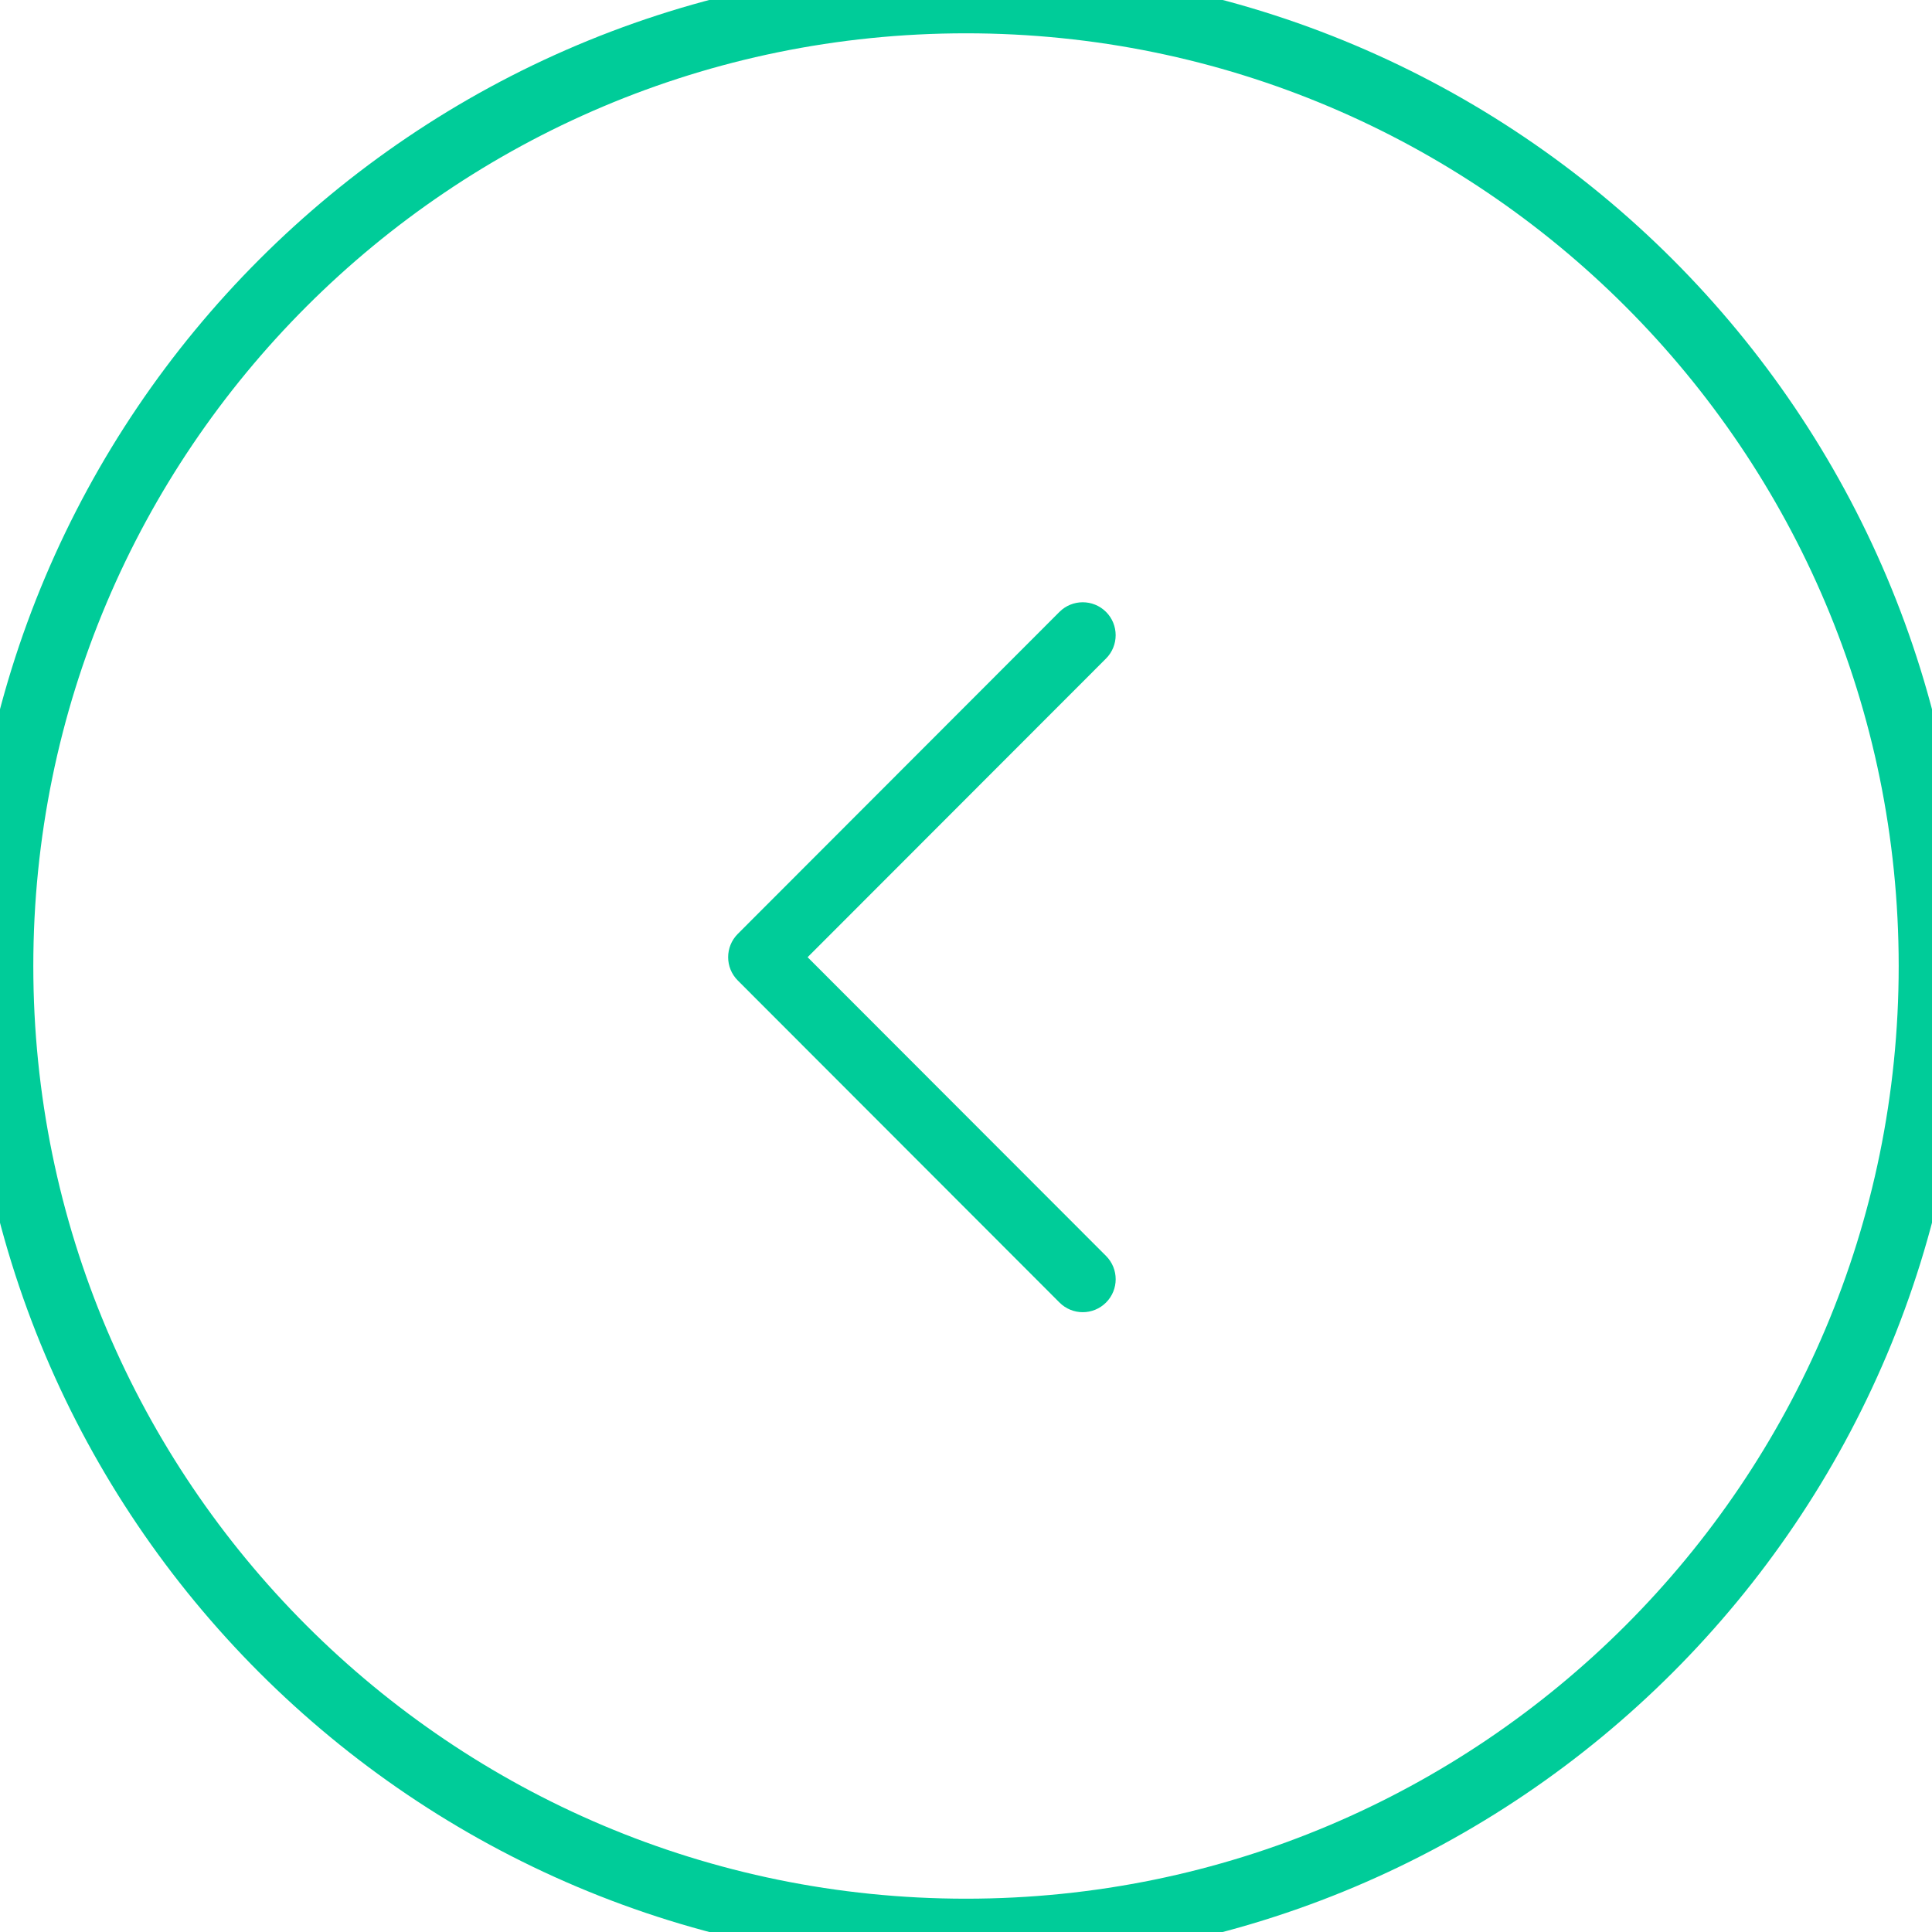
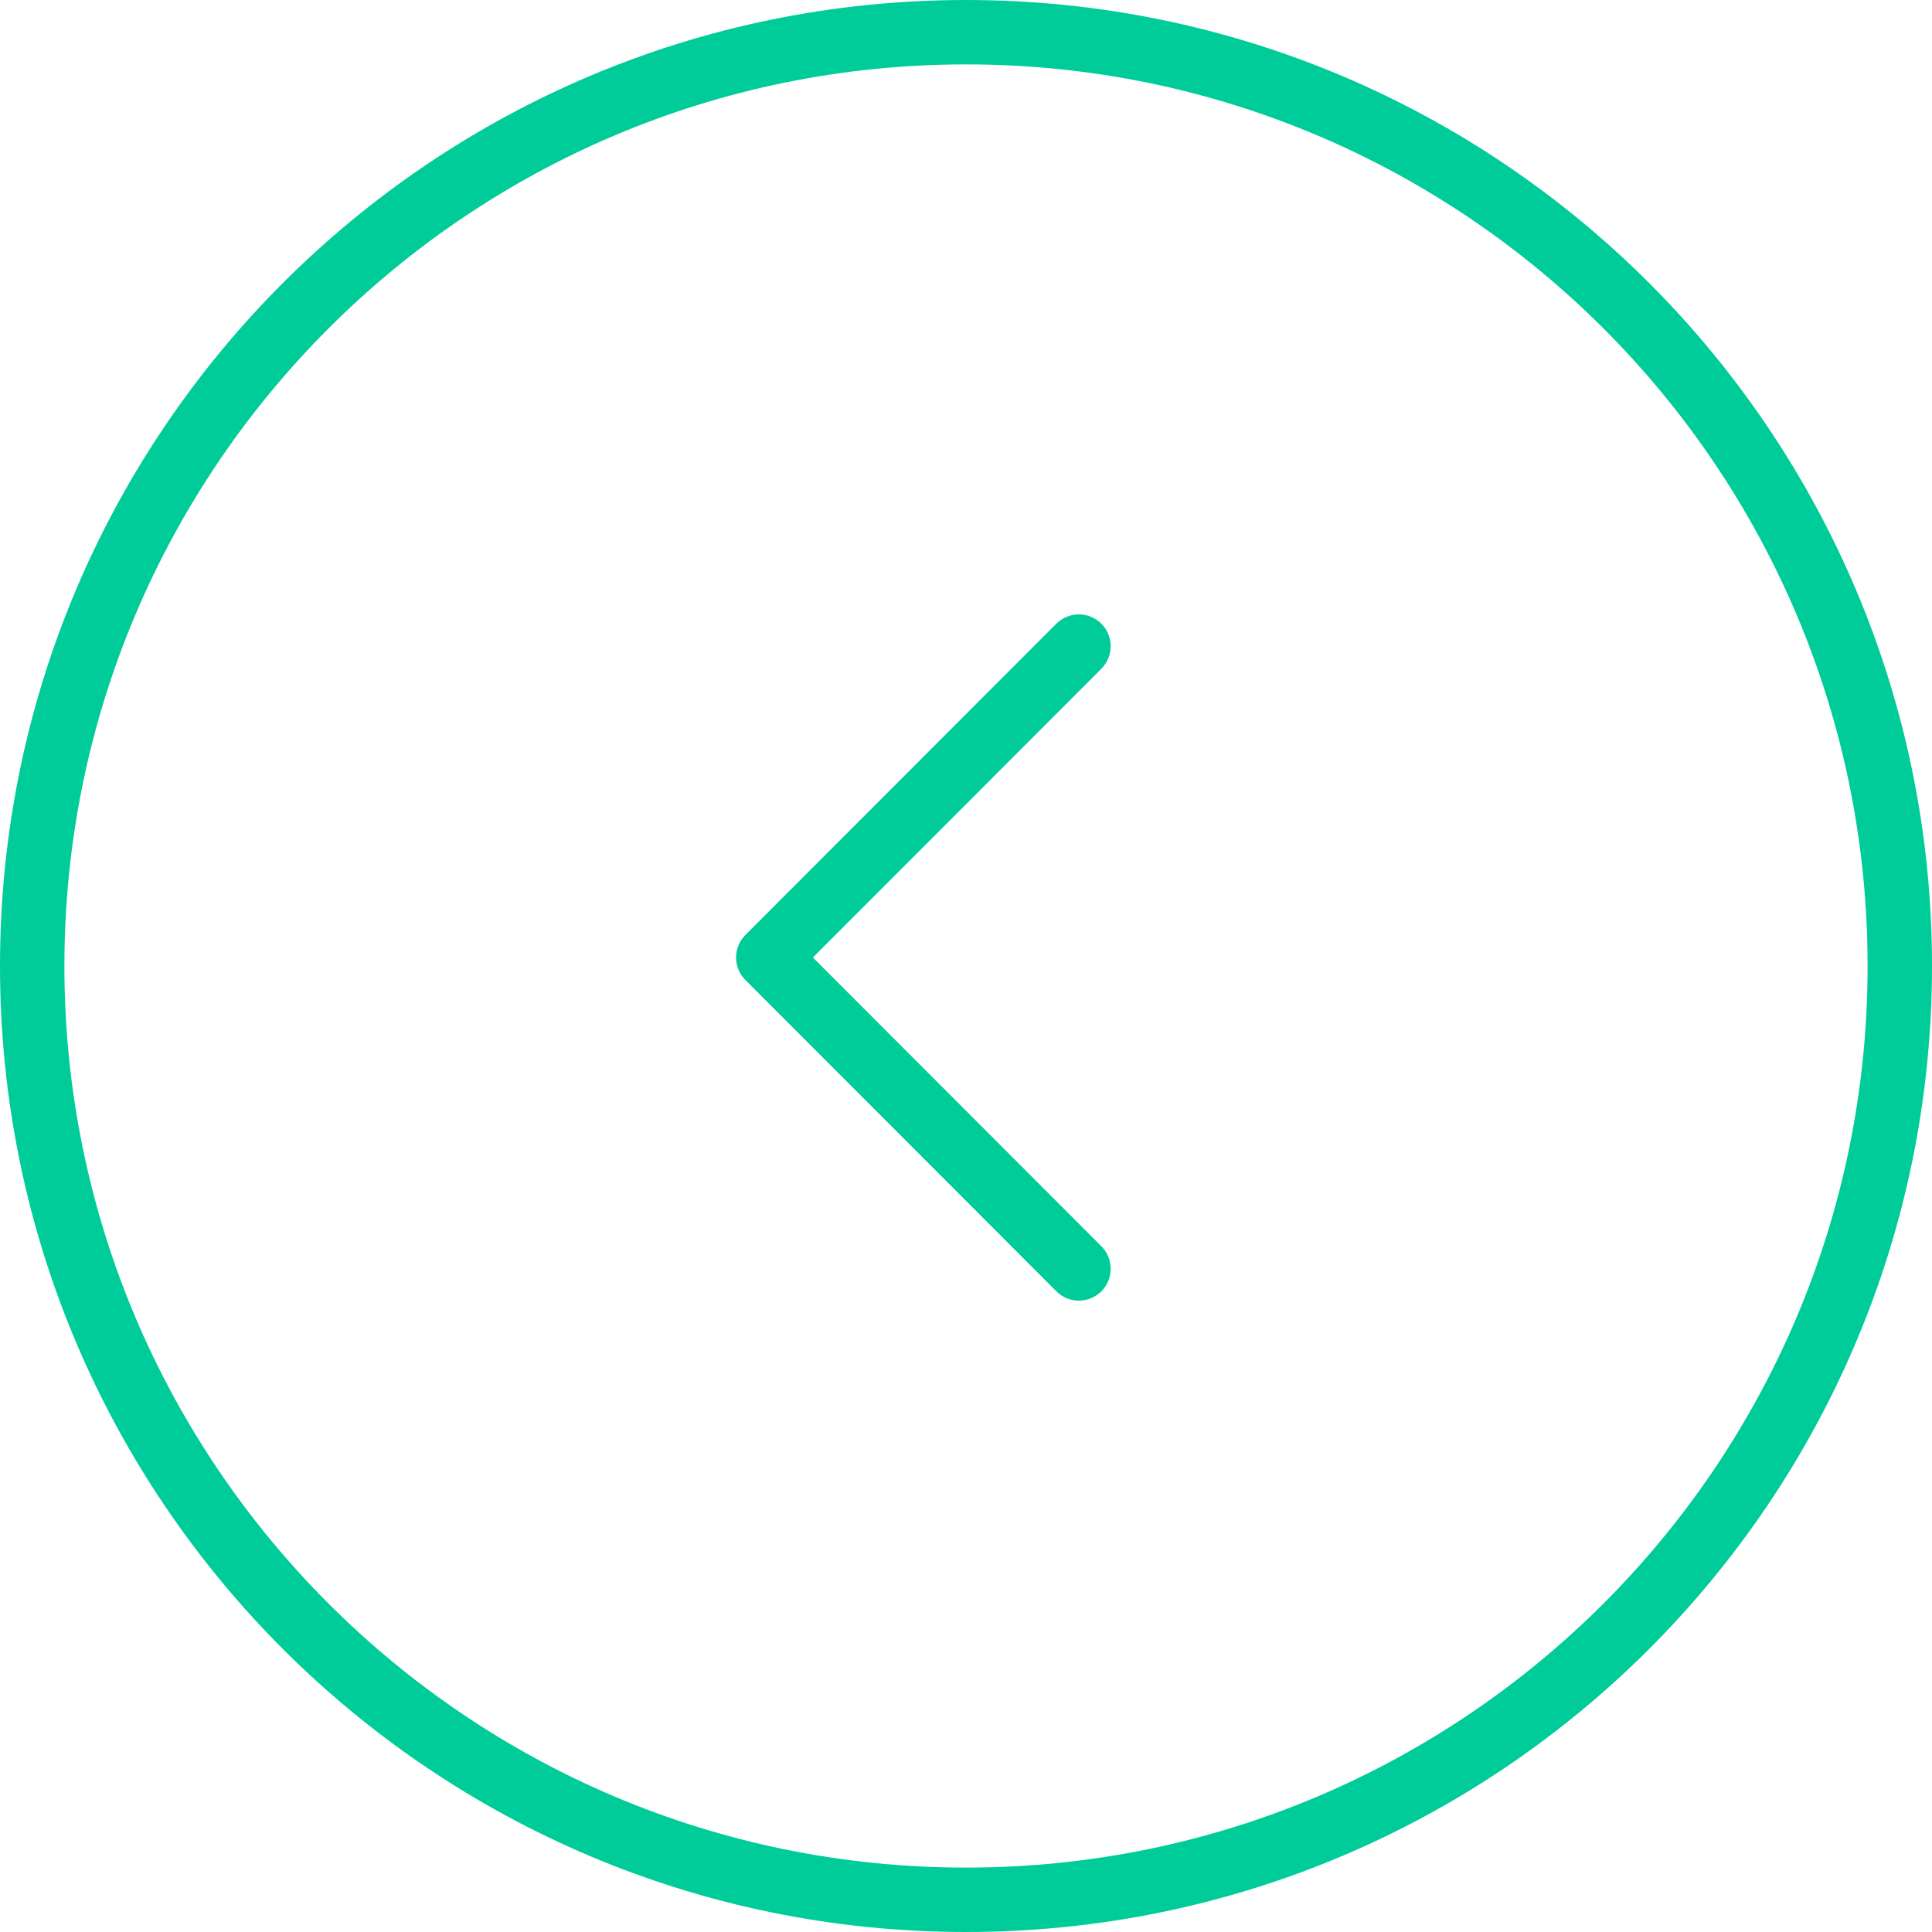
- <svg xmlns="http://www.w3.org/2000/svg" width="58px" height="58px" viewBox="0 0 58 58" version="1.1">
+ <svg xmlns="http://www.w3.org/2000/svg" width="60px" height="60px" viewBox="0 0 60 60" version="1.1">
  <defs />
  <g id="Page-1" stroke="none" stroke-width="1" fill="none" fill-rule="evenodd">
-     <g id="Sign-Up" transform="translate(-21, -55)">
-       <g id="Group" transform="translate(50, 84) scale(-1, 1) translate(-50, -84) translate(21, 55)">
-         <path d="M25.495,39.393 C25.242,39.393 24.989,39.296 24.796,39.103 C24.41,38.718 24.41,38.09 24.796,37.704 L33.755,28.736 L24.796,19.769 C24.411,19.383 24.411,18.755 24.796,18.37 C25.183,17.984 25.809,17.984 26.195,18.37 L35.851,28.036 C36.237,28.423 36.237,29.049 35.851,29.435 L26.195,39.101 C26.001,39.296 25.748,39.393 25.495,39.393 L25.495,39.393 Z" id="Shape" fill="#00CC99" />
-         <circle id="Oval-136" stroke="#00CC99" stroke-width="2" cx="29" cy="29" r="29" />
+     <g id="Artboard-1">
+       <g id="back" transform="translate(1, 1)">
+         <g id="Page-1">
+           <g id="back">
+             <g id="Page-1">
+               <g id="Sign-Up">
+                 <g id="Group" transform="translate(29, 29) scale(-1, 1) translate(-29, -29) ">
+                   <path d="M25.495,39.393 C25.242,39.393 24.989,39.296 24.796,39.103 C24.41,38.718 24.41,38.09 24.796,37.704 L33.755,28.736 L24.796,19.769 C24.411,19.383 24.411,18.755 24.796,18.37 C25.183,17.984 25.809,17.984 26.195,18.37 L35.851,28.036 C36.237,28.423 36.237,29.049 35.851,29.435 L26.195,39.101 C26.001,39.296 25.748,39.393 25.495,39.393 L25.495,39.393 L25.495,39.393 Z" id="Shape" fill="#00CC99" />
+                   <circle id="Oval-136" stroke="#00CC99" stroke-width="2" cx="29" cy="29" r="29" />
+                 </g>
+               </g>
+             </g>
+           </g>
+         </g>
      </g>
    </g>
  </g>
</svg>
